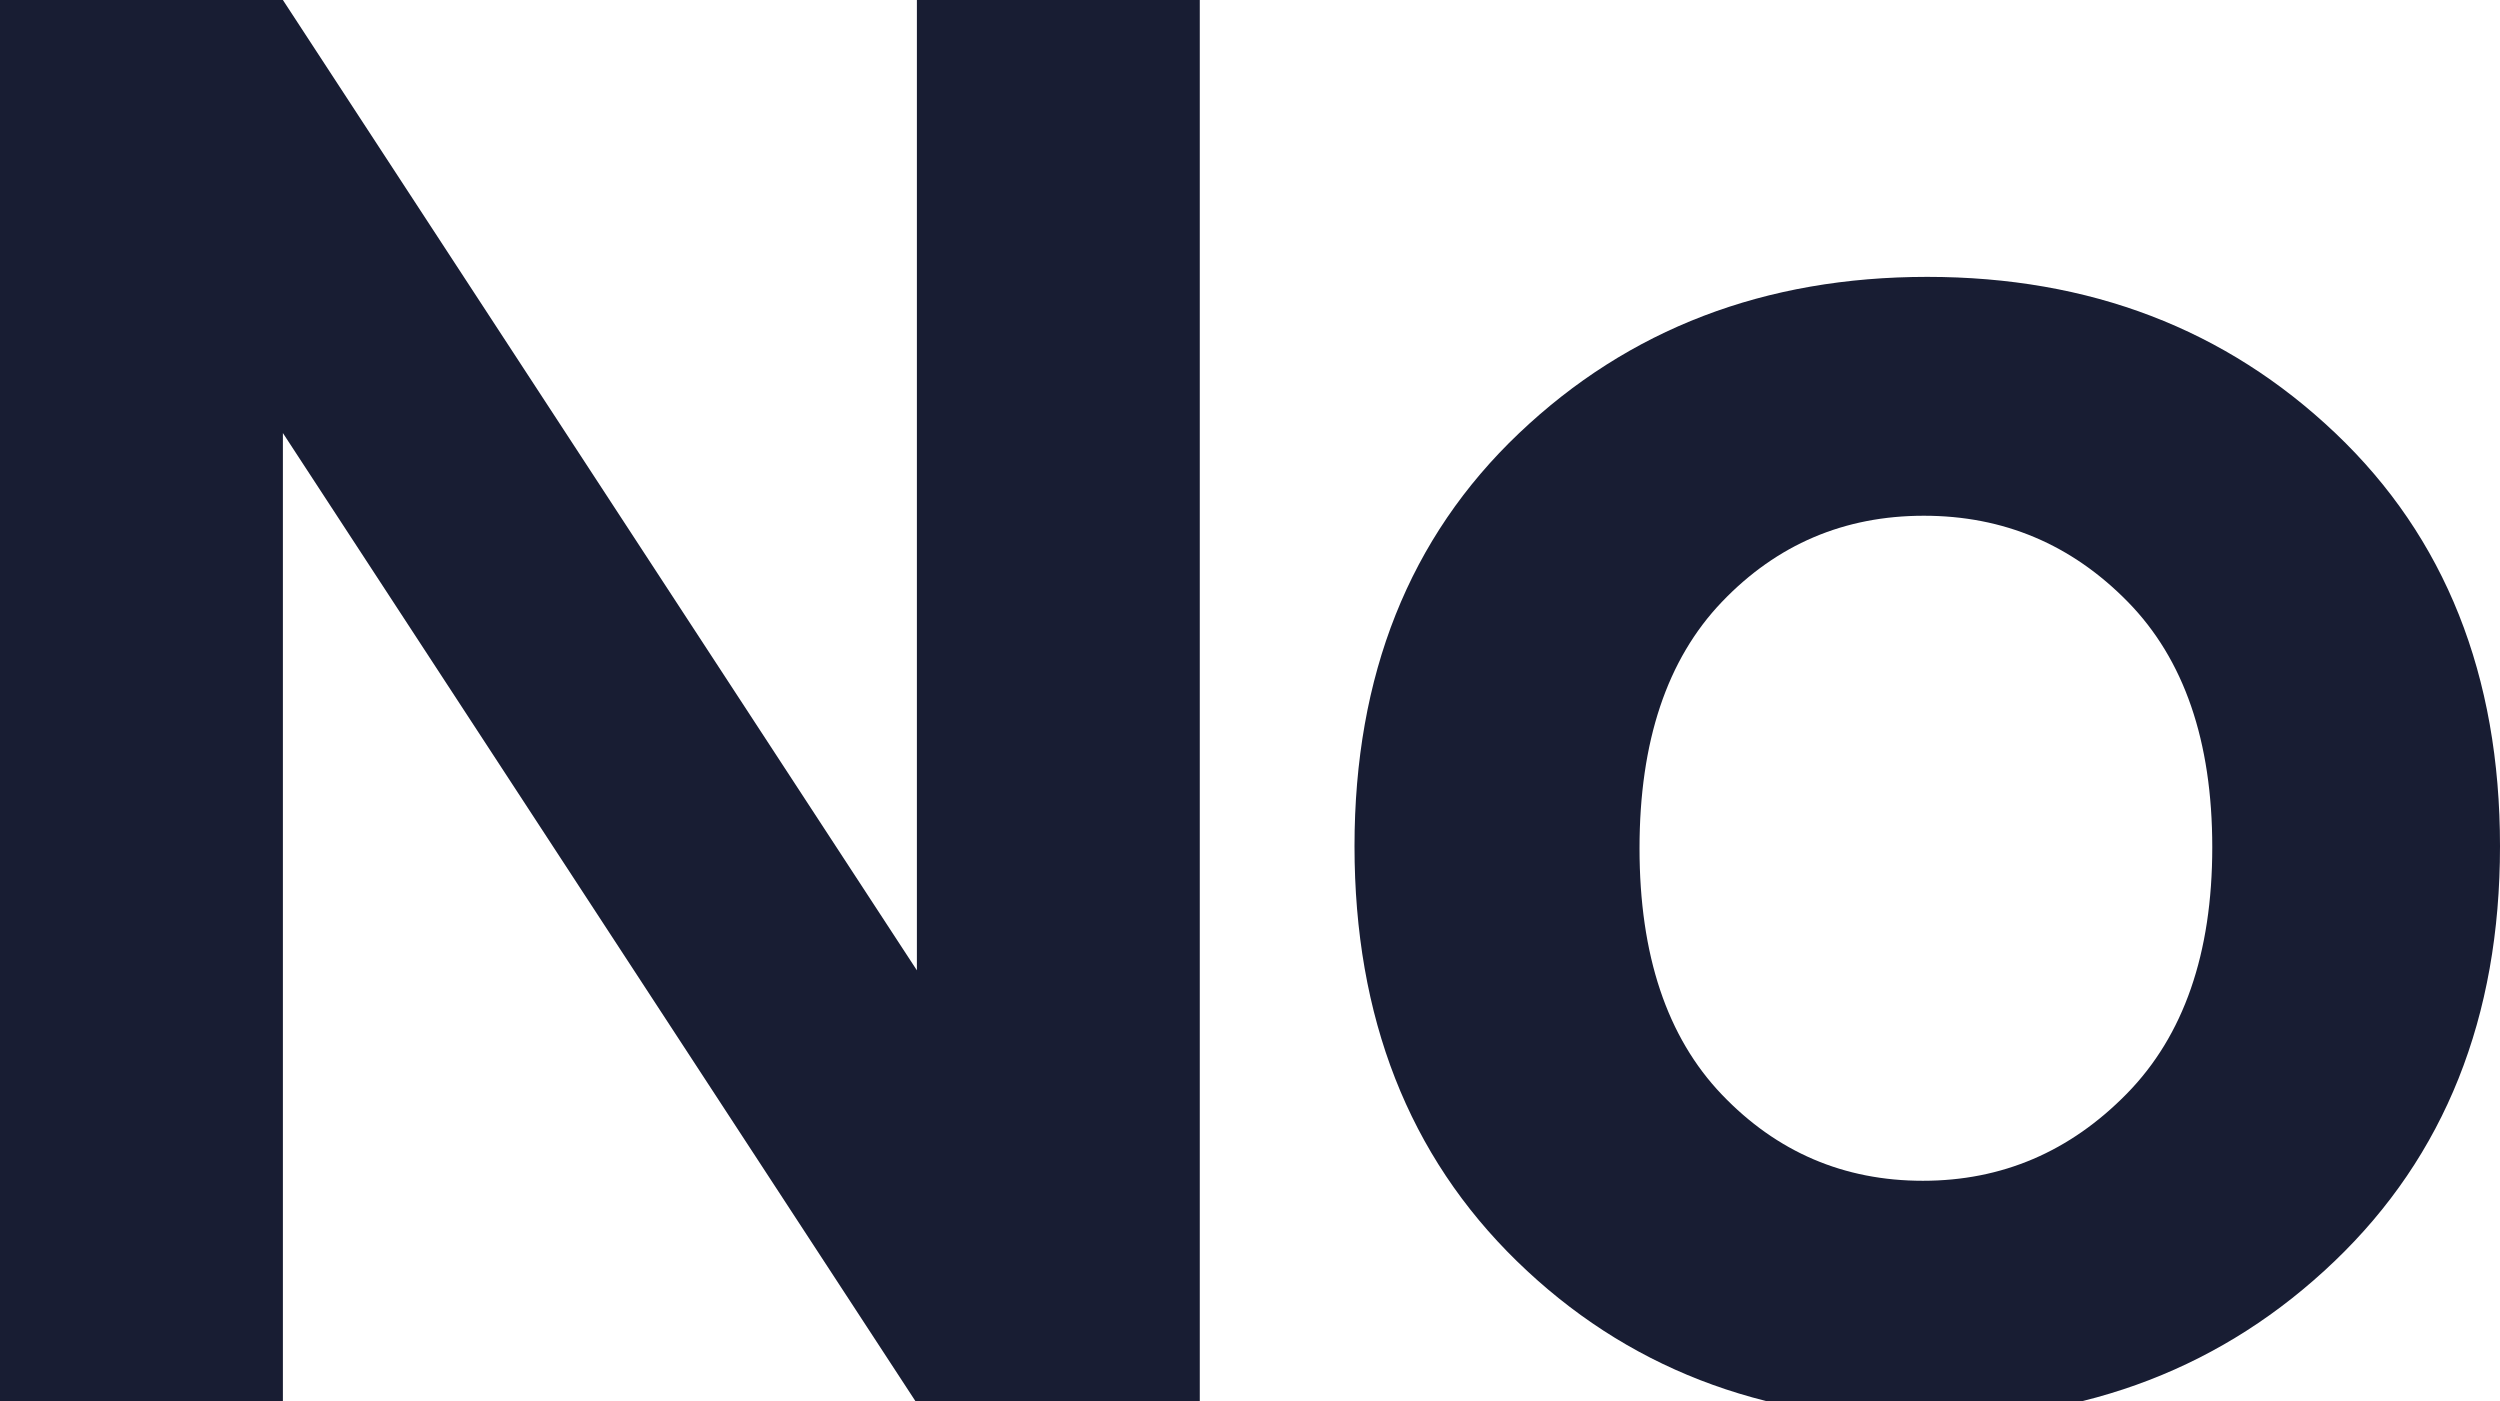
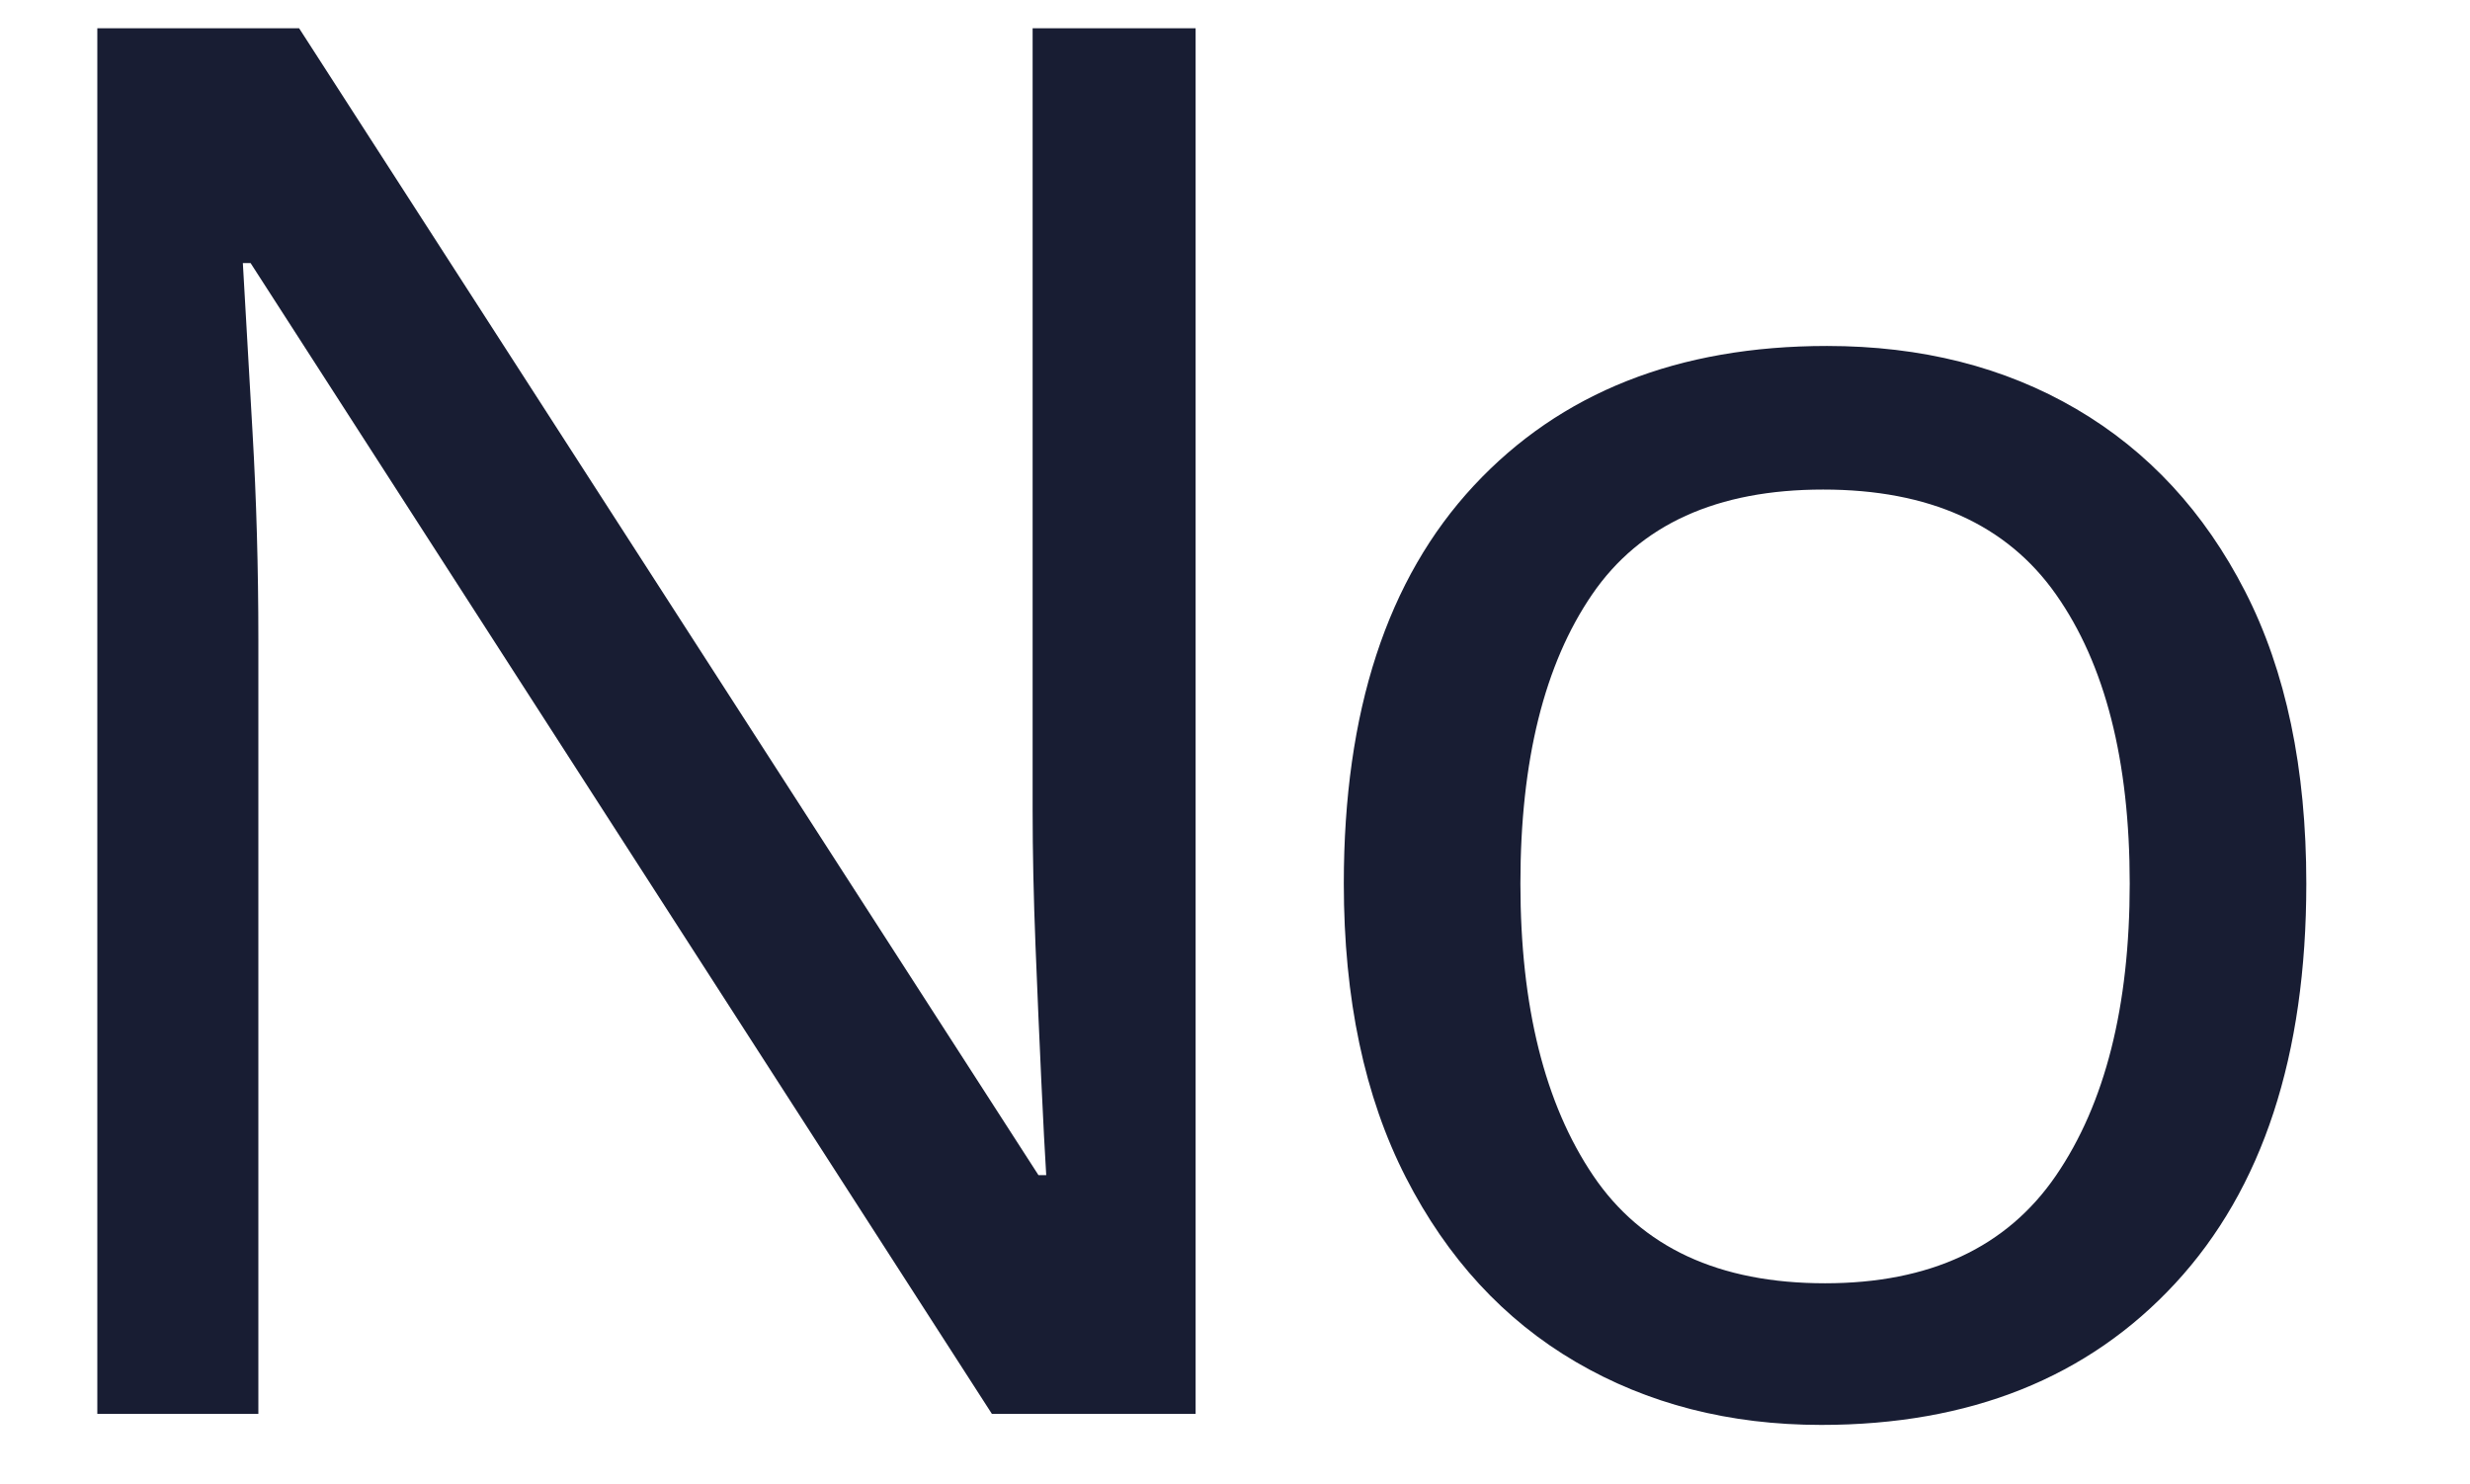
- <svg xmlns="http://www.w3.org/2000/svg" width="921" height="516" viewBox="0 0 921 516">
-   <path fill="#181D33" d="M104.217 517V159.531L337.783 517H442V0H337.783v357.469L104.217 0H0v517h104.217zm604.674 6c60.11 0 110.489-19.45 151.137-58.35C900.676 425.752 921 374.789 921 311.762c0-63.026-20.2-113.743-60.602-152.15C819.996 121.204 769.863 102 710 102s-109.996 19.204-150.398 57.61C519.201 198.019 499 248.736 499 311.762c0 63.027 19.954 113.99 59.863 152.89C598.773 503.55 648.782 523 708.891 523zm-.502-88c-29.12 0-53.798-10.577-74.035-31.732C614.118 382.113 604 351.858 604 312.5c0-39.357 10.118-69.613 30.354-90.768C654.591 200.577 679.392 190 708.76 190c29.367 0 54.415 10.577 75.145 31.732C804.635 242.887 815 273.02 815 312.13c0 39.111-10.488 69.367-31.465 90.768C762.558 424.3 737.51 435 708.39 435z" />
+ <svg xmlns="http://www.w3.org/2000/svg" width="891px" height="535px" viewBox="0 0 891 535" version="1.1">
+   <g id="Artboard" stroke="none" stroke-width="1" fill="none" fill-rule="evenodd" font-family="Poppins-SemiBold, Poppins" font-size="700" font-weight="500" letter-spacing="23">
+     <text id="N" fill="#181D33">
+       <tspan x="-32.8" y="510">N</tspan>
+     </text>
+     <text id="o" fill="#181D33">
+       <tspan x="446.25" y="507">o</tspan>
+     </text>
+   </g>
</svg>
